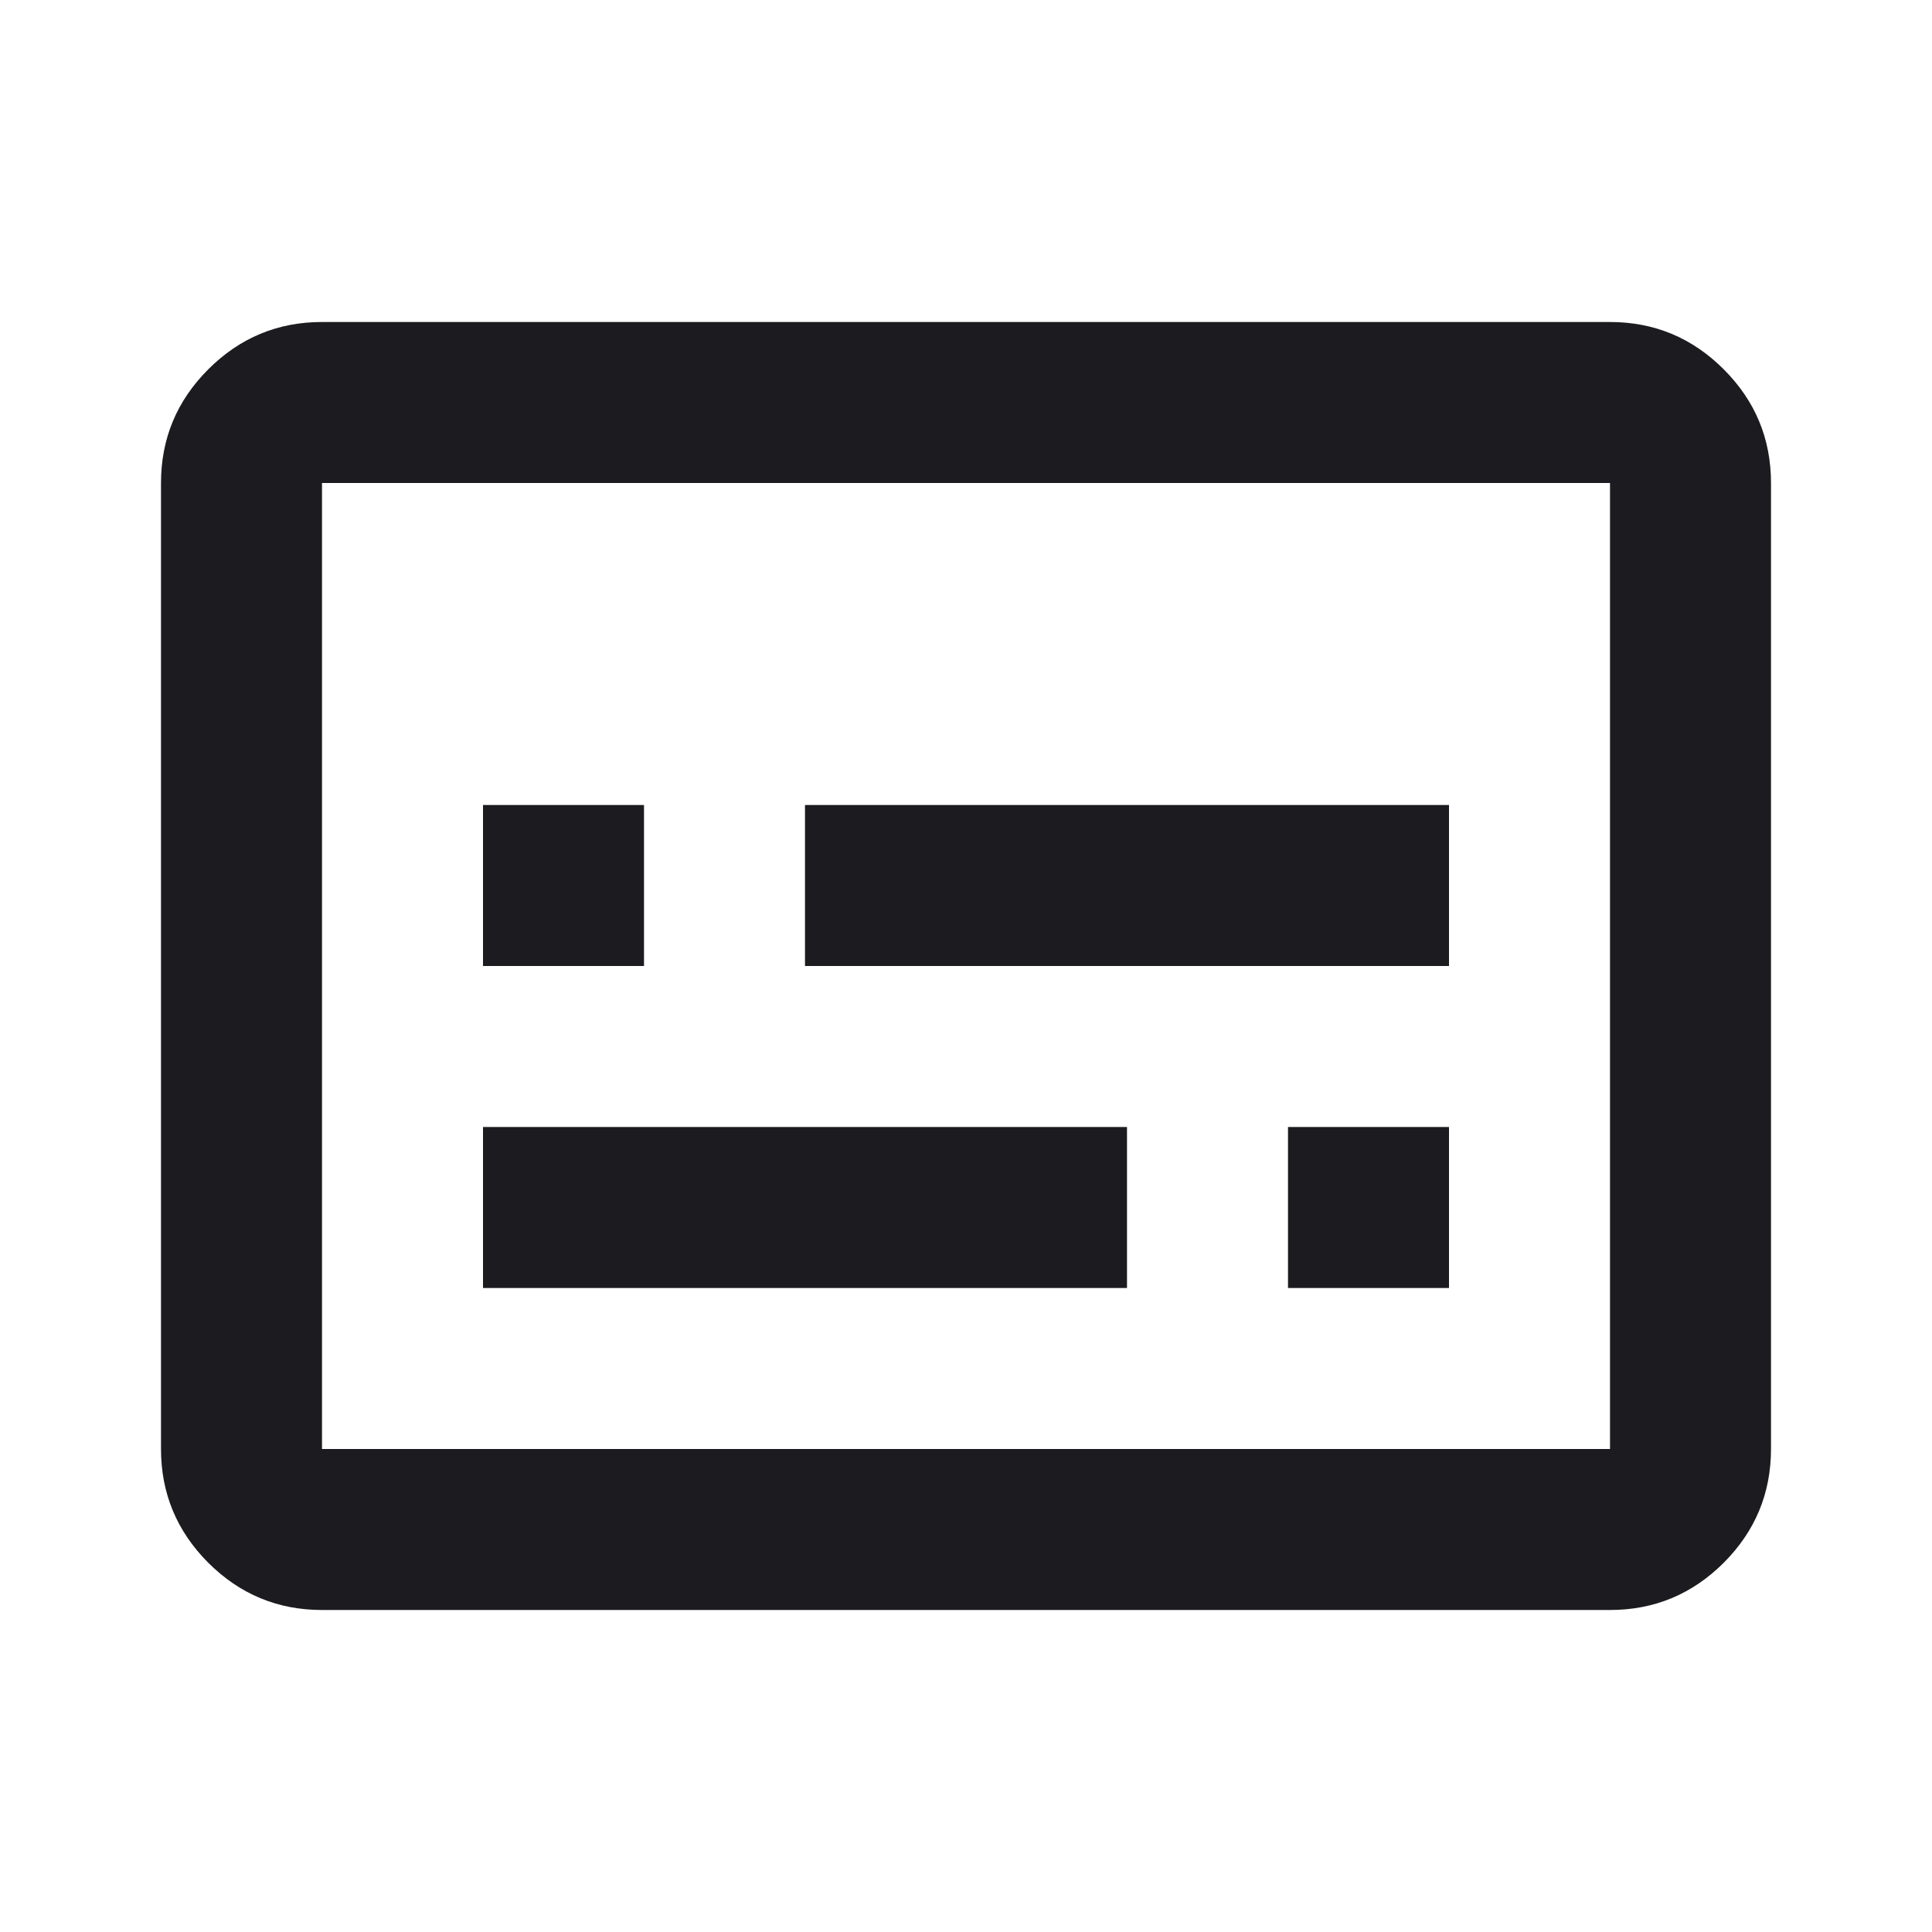
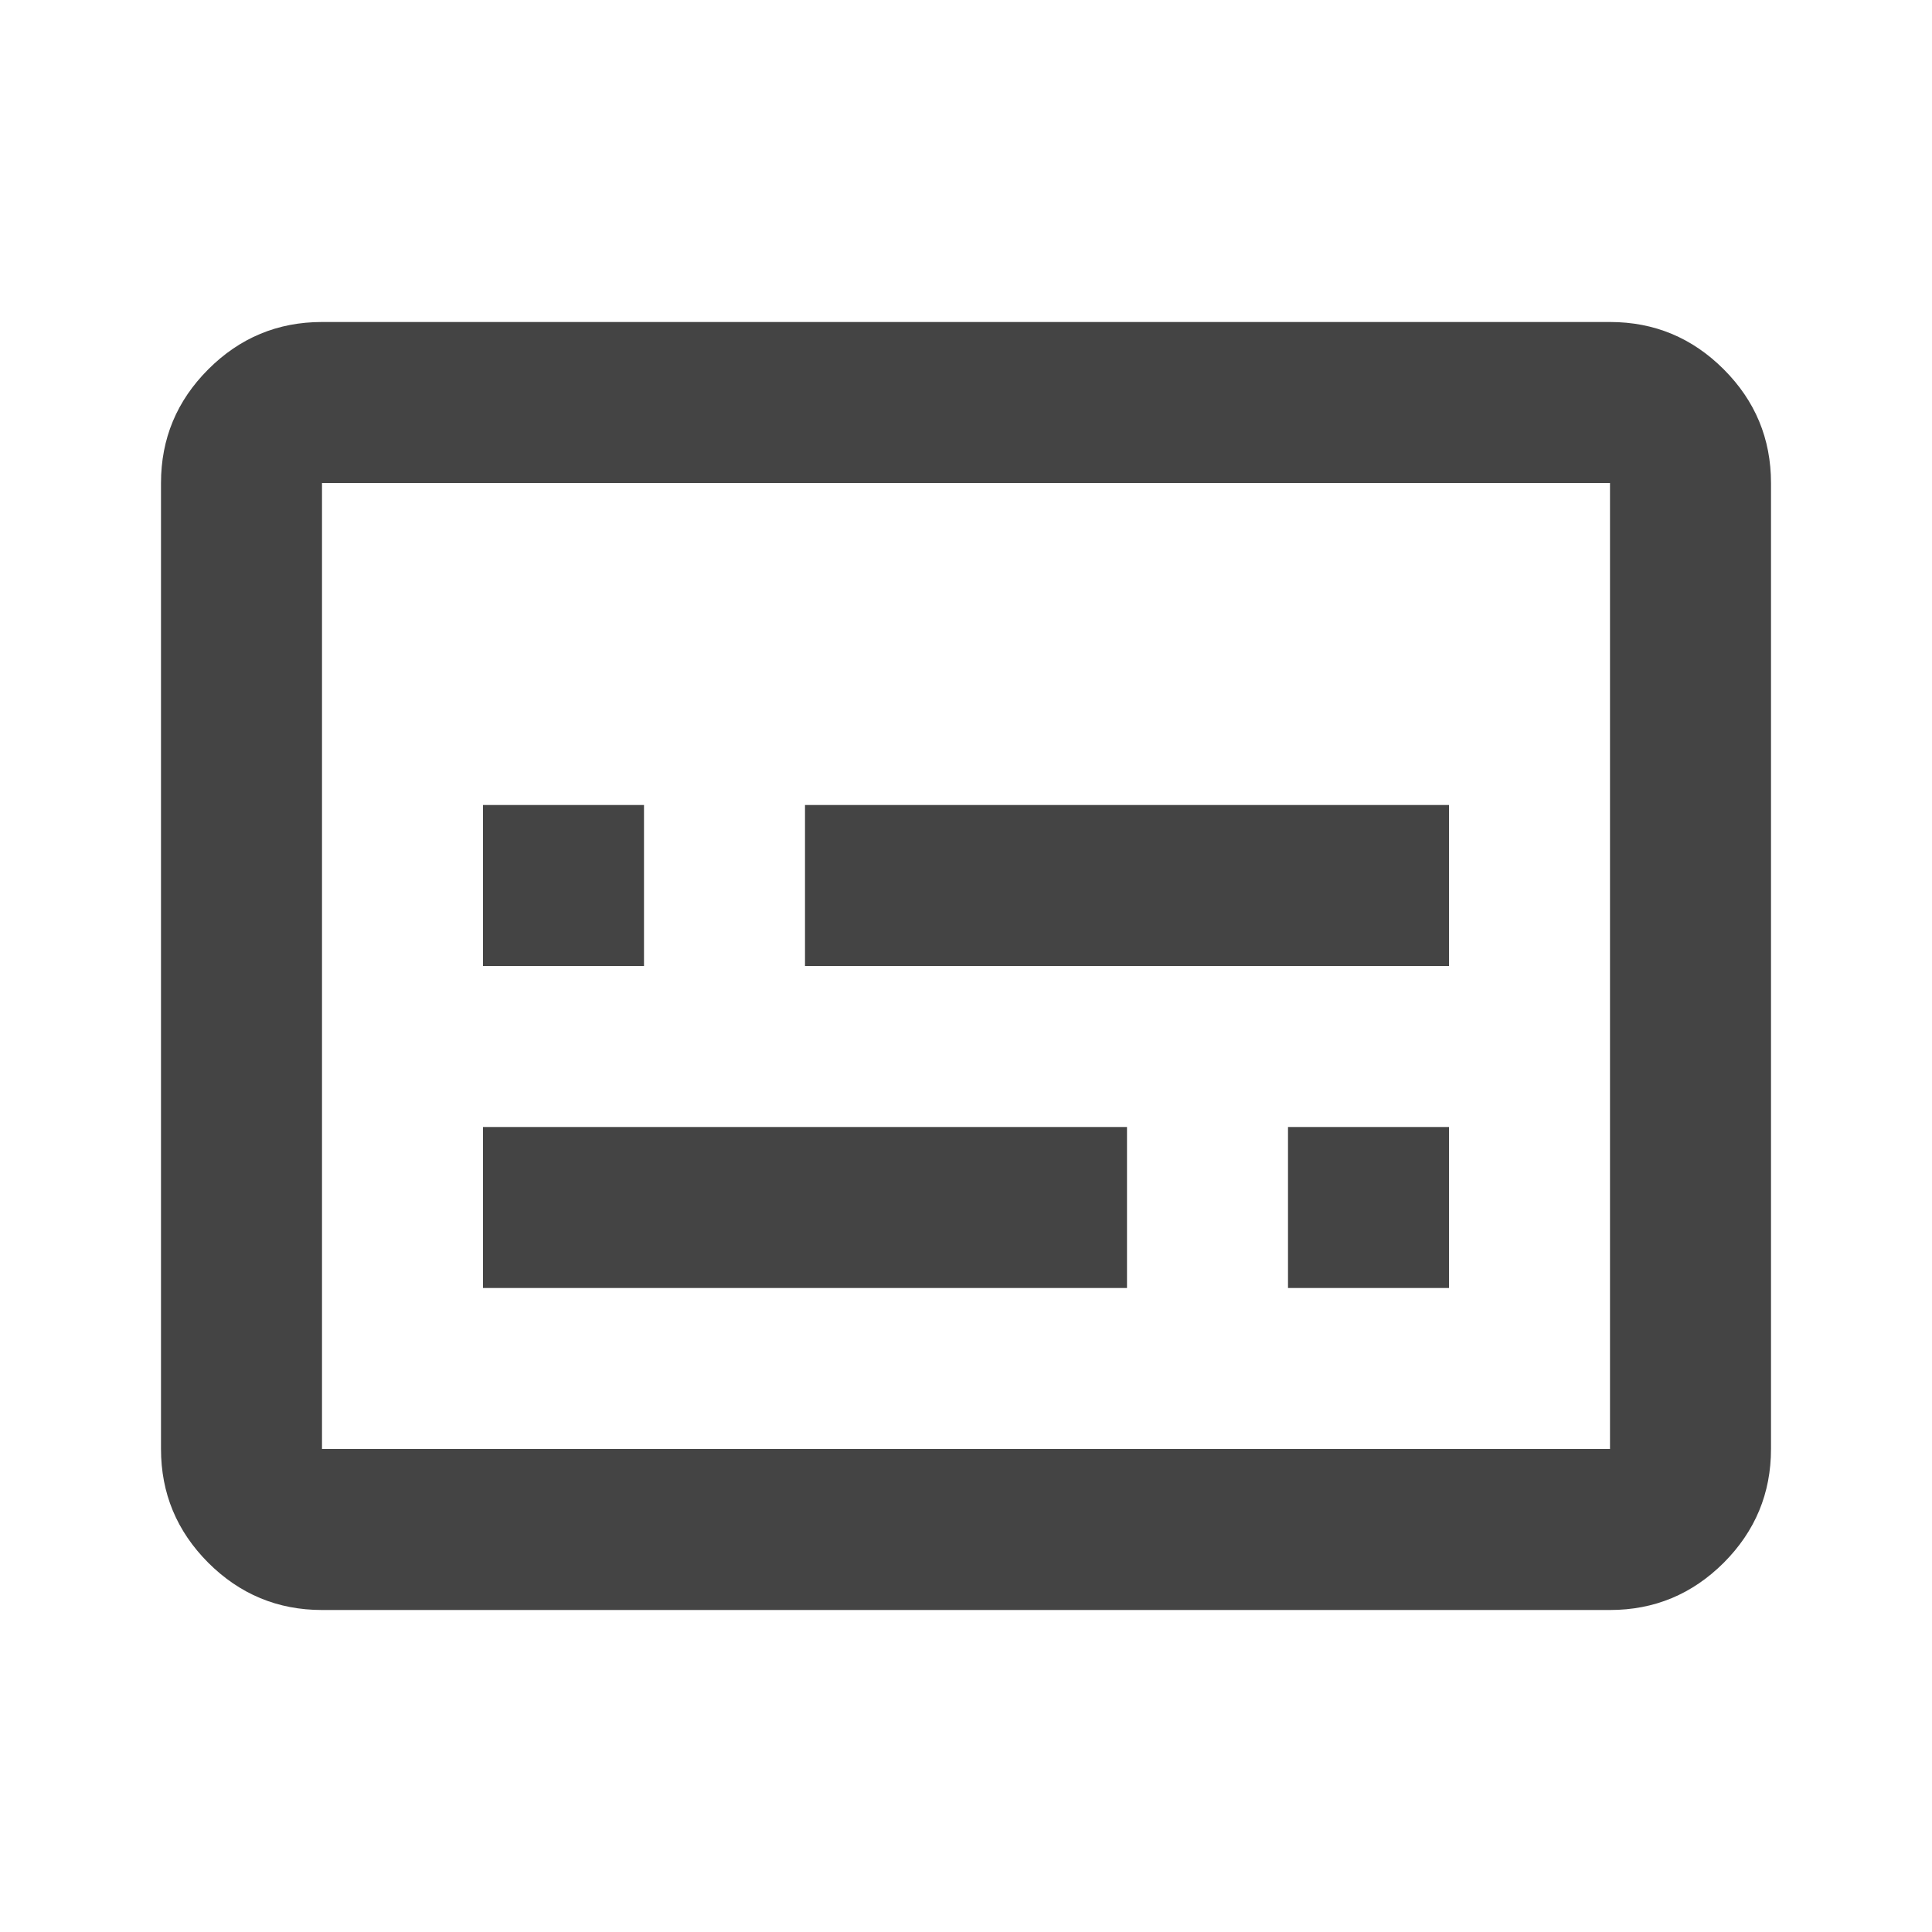
<svg xmlns="http://www.w3.org/2000/svg" width="24" height="24" viewBox="0 0 24 24" fill="none">
  <mask id="mask0_482_426" style="mask-type:alpha" maskUnits="userSpaceOnUse" x="0" y="0" width="24" height="24">
    <rect width="24" height="24" fill="#D9D9D9" />
  </mask>
  <g mask="url(#mask0_482_426)">
-     <path d="M6 16H14V14H6V16ZM16 16H18V14H16V16ZM6 12H8V10H6V12ZM10 12H18V10H10V12ZM4 20C3.45 20 2.979 19.804 2.587 19.413C2.196 19.021 2 18.55 2 18V6C2 5.45 2.196 4.979 2.587 4.588C2.979 4.196 3.45 4 4 4H20C20.55 4 21.021 4.196 21.413 4.588C21.804 4.979 22 5.45 22 6V18C22 18.55 21.804 19.021 21.413 19.413C21.021 19.804 20.55 20 20 20H4ZM4 18H20V6H4V18Z" fill="#1C1B1F" />
+     <path d="M6 16H14V14H6V16ZM16 16H18V14H16V16ZM6 12H8V10H6V12ZM10 12H18V10H10V12ZM4 20C3.45 20 2.979 19.804 2.587 19.413C2.196 19.021 2 18.55 2 18V6C2 5.45 2.196 4.979 2.587 4.588C2.979 4.196 3.45 4 4 4H20C20.55 4 21.021 4.196 21.413 4.588C21.804 4.979 22 5.45 22 6V18C22 18.55 21.804 19.021 21.413 19.413C21.021 19.804 20.55 20 20 20H4ZM4 18H20V6H4V18Z" fill="#444444" />
  </g>
</svg>
